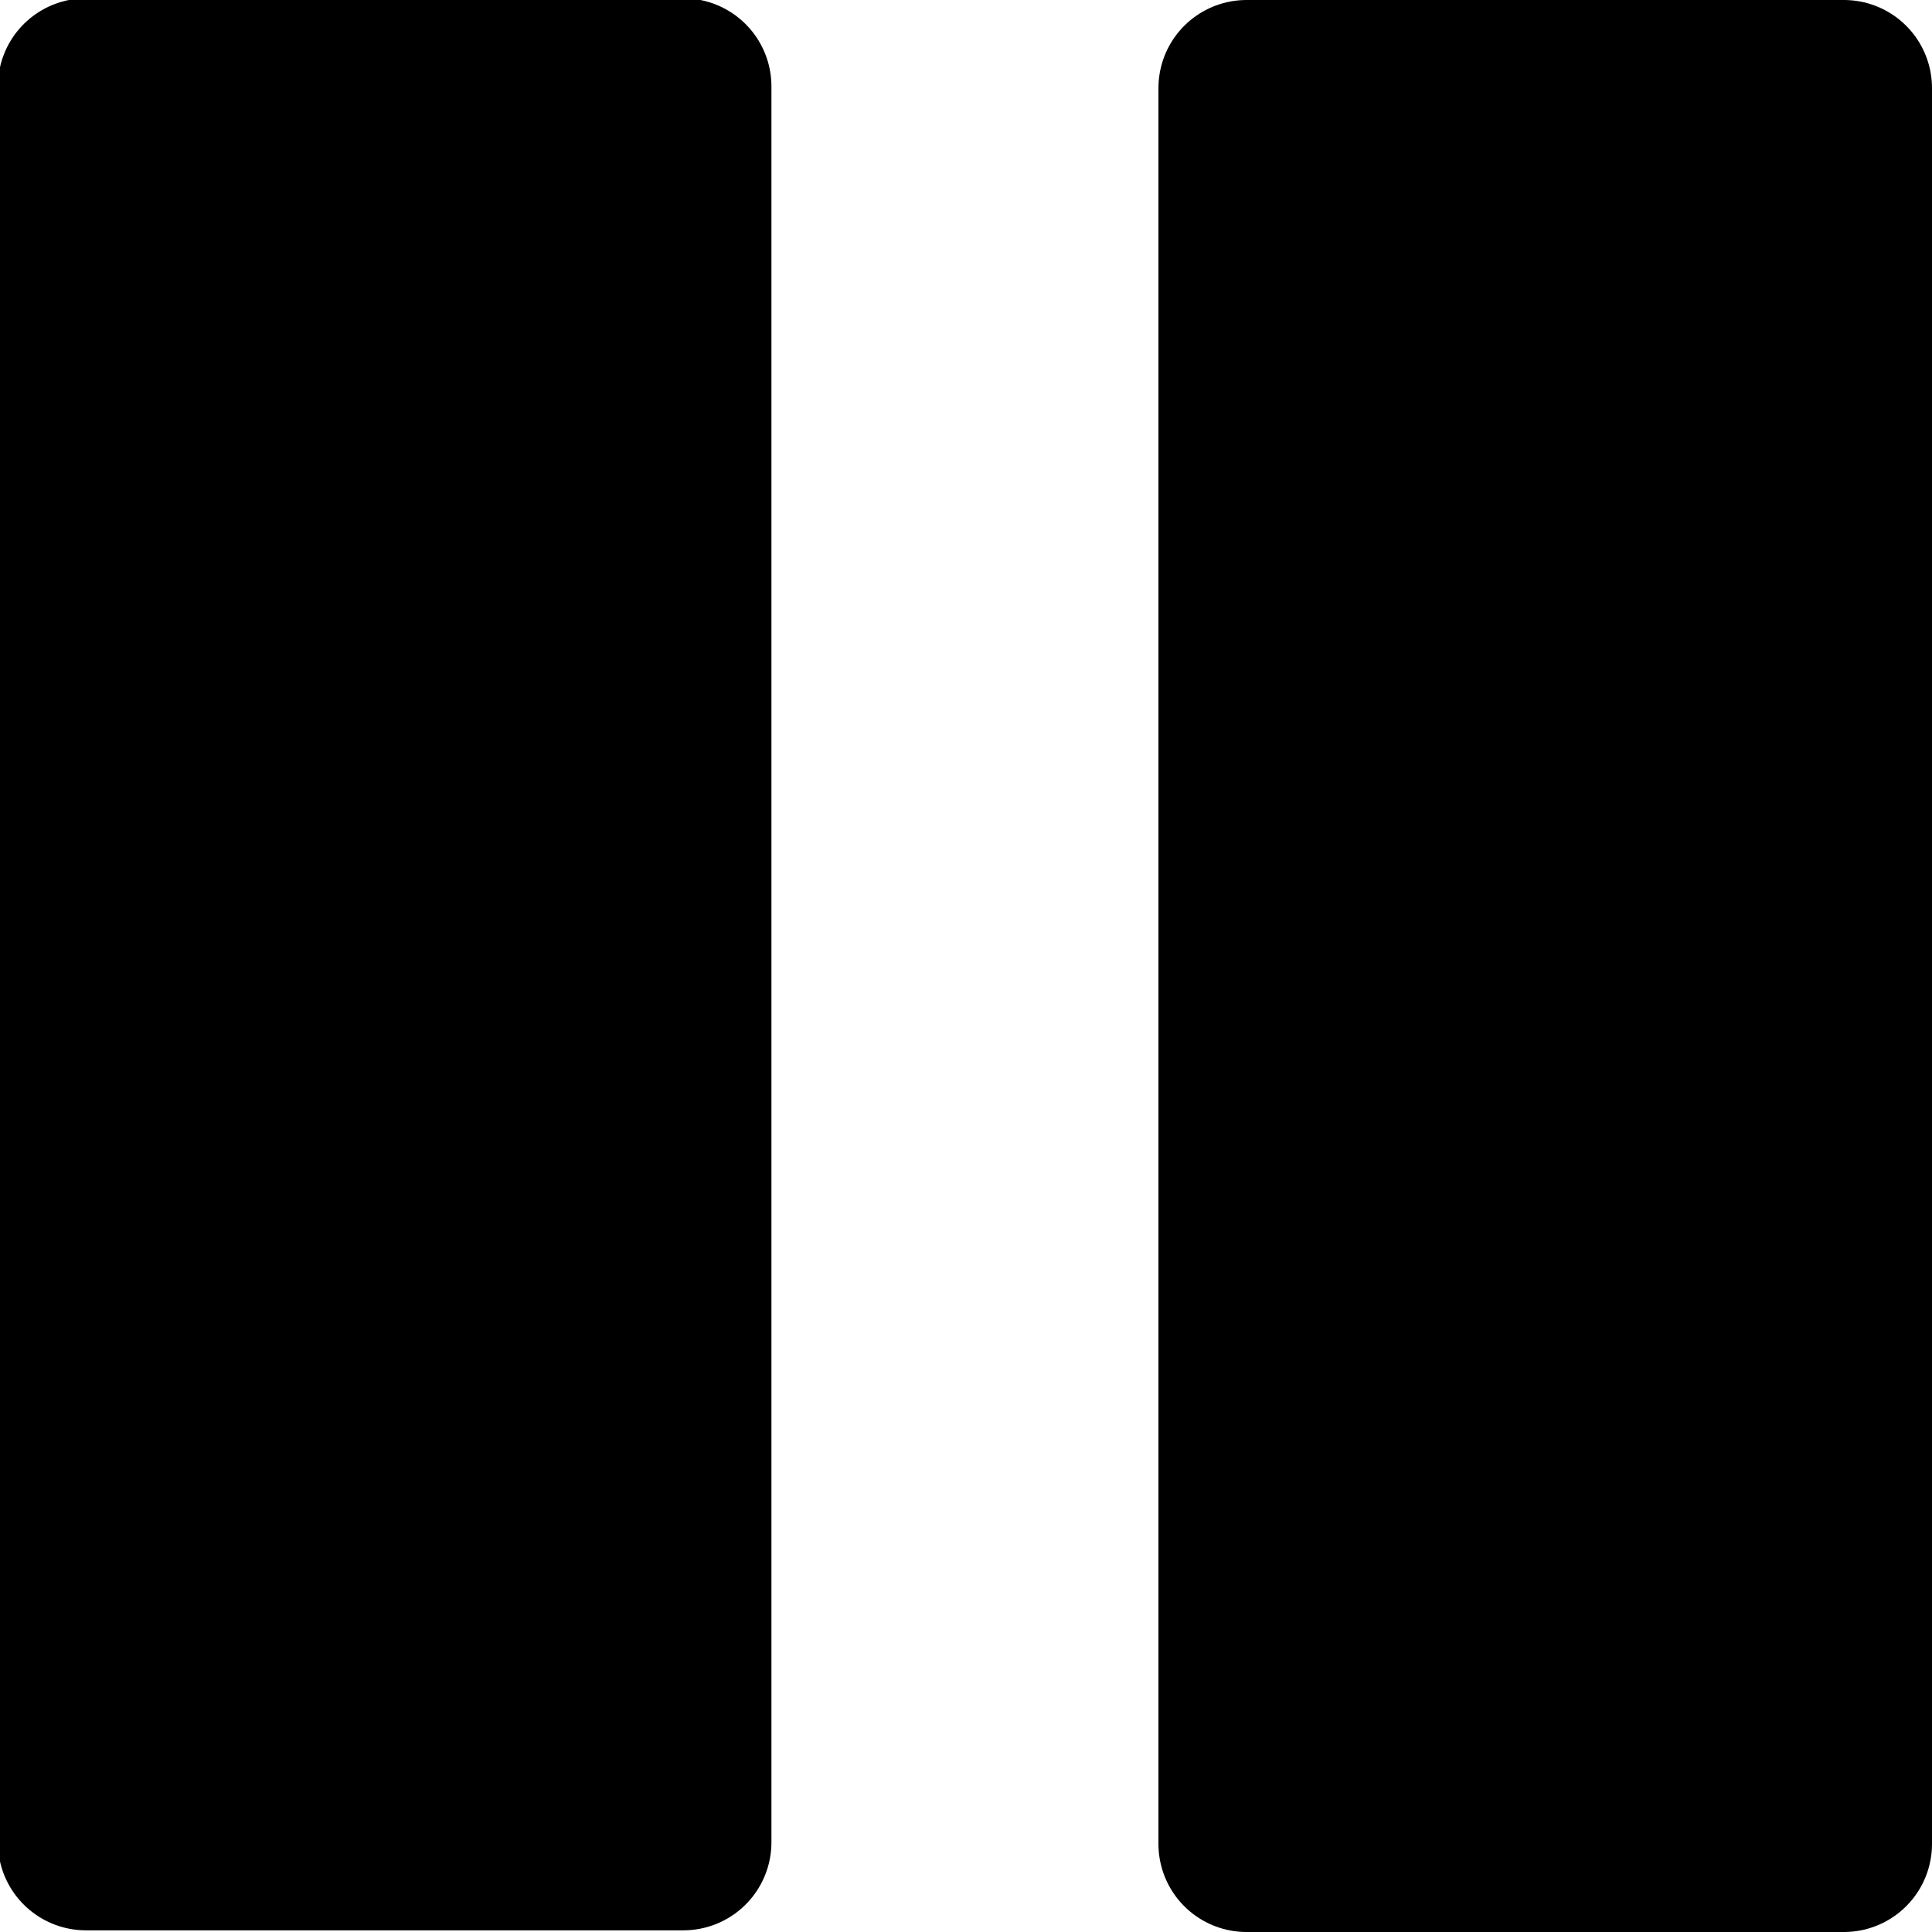
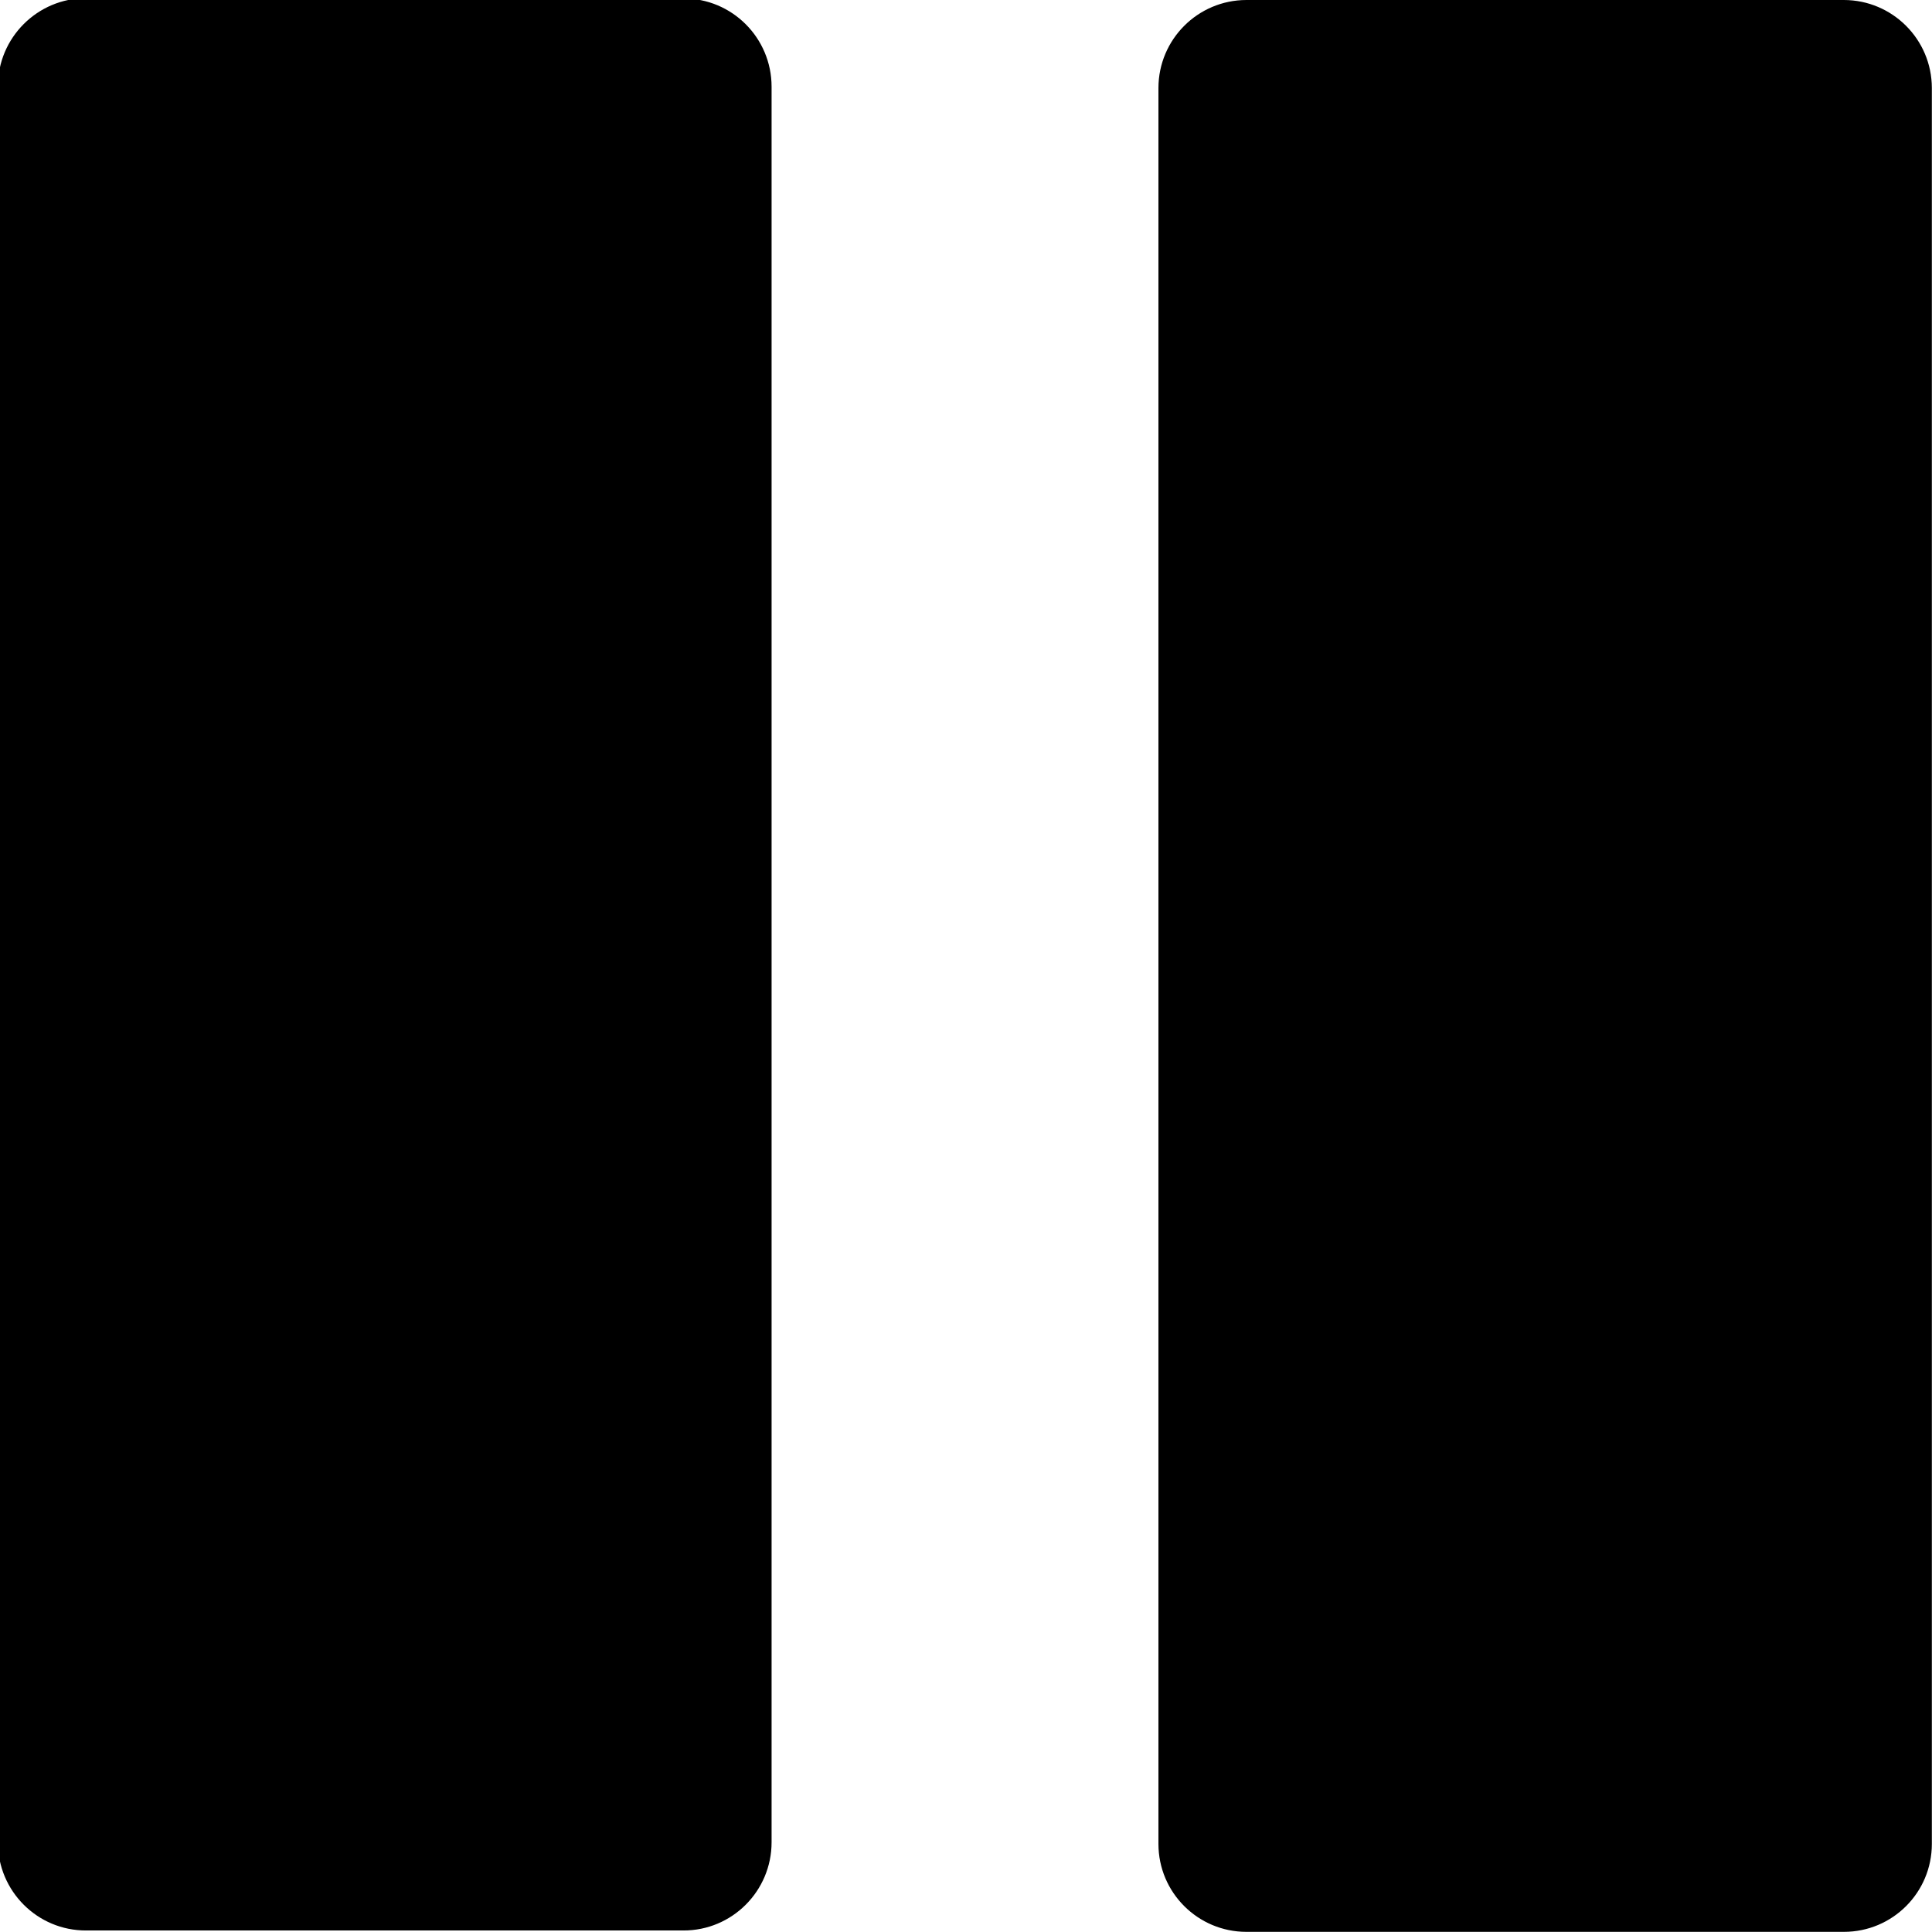
<svg xmlns="http://www.w3.org/2000/svg" viewBox="0 0 12.7 12.7">
-   <g stroke="#000" stroke-linecap="round" stroke-linejoin="round" stroke-width="1.158">
-     <rect x=".565" y=".568" width="3.927" height="11.542" />
-     <rect x="8.194" y=".579" width="3.927" height="11.542" />
-   </g>
+   <path style="color:#000;fill:#000;fill-opacity:1;stroke:none;stroke-opacity:1;-inkscape-stroke:none" d="M8.193 0a.579.579 0 0 0-.578.578v11.543c0 .32.26.578.578.578h3.928c.32 0 .578-.259.578-.578V.578A.579.579 0 0 0 12.121 0zM.566-.012c-.32 0-.58.26-.58.58V12.11c0 .321.26.581.58.58h3.926c.32.001.58-.259.58-.58V.57c0-.321-.26-.581-.58-.58z" />
</svg>
